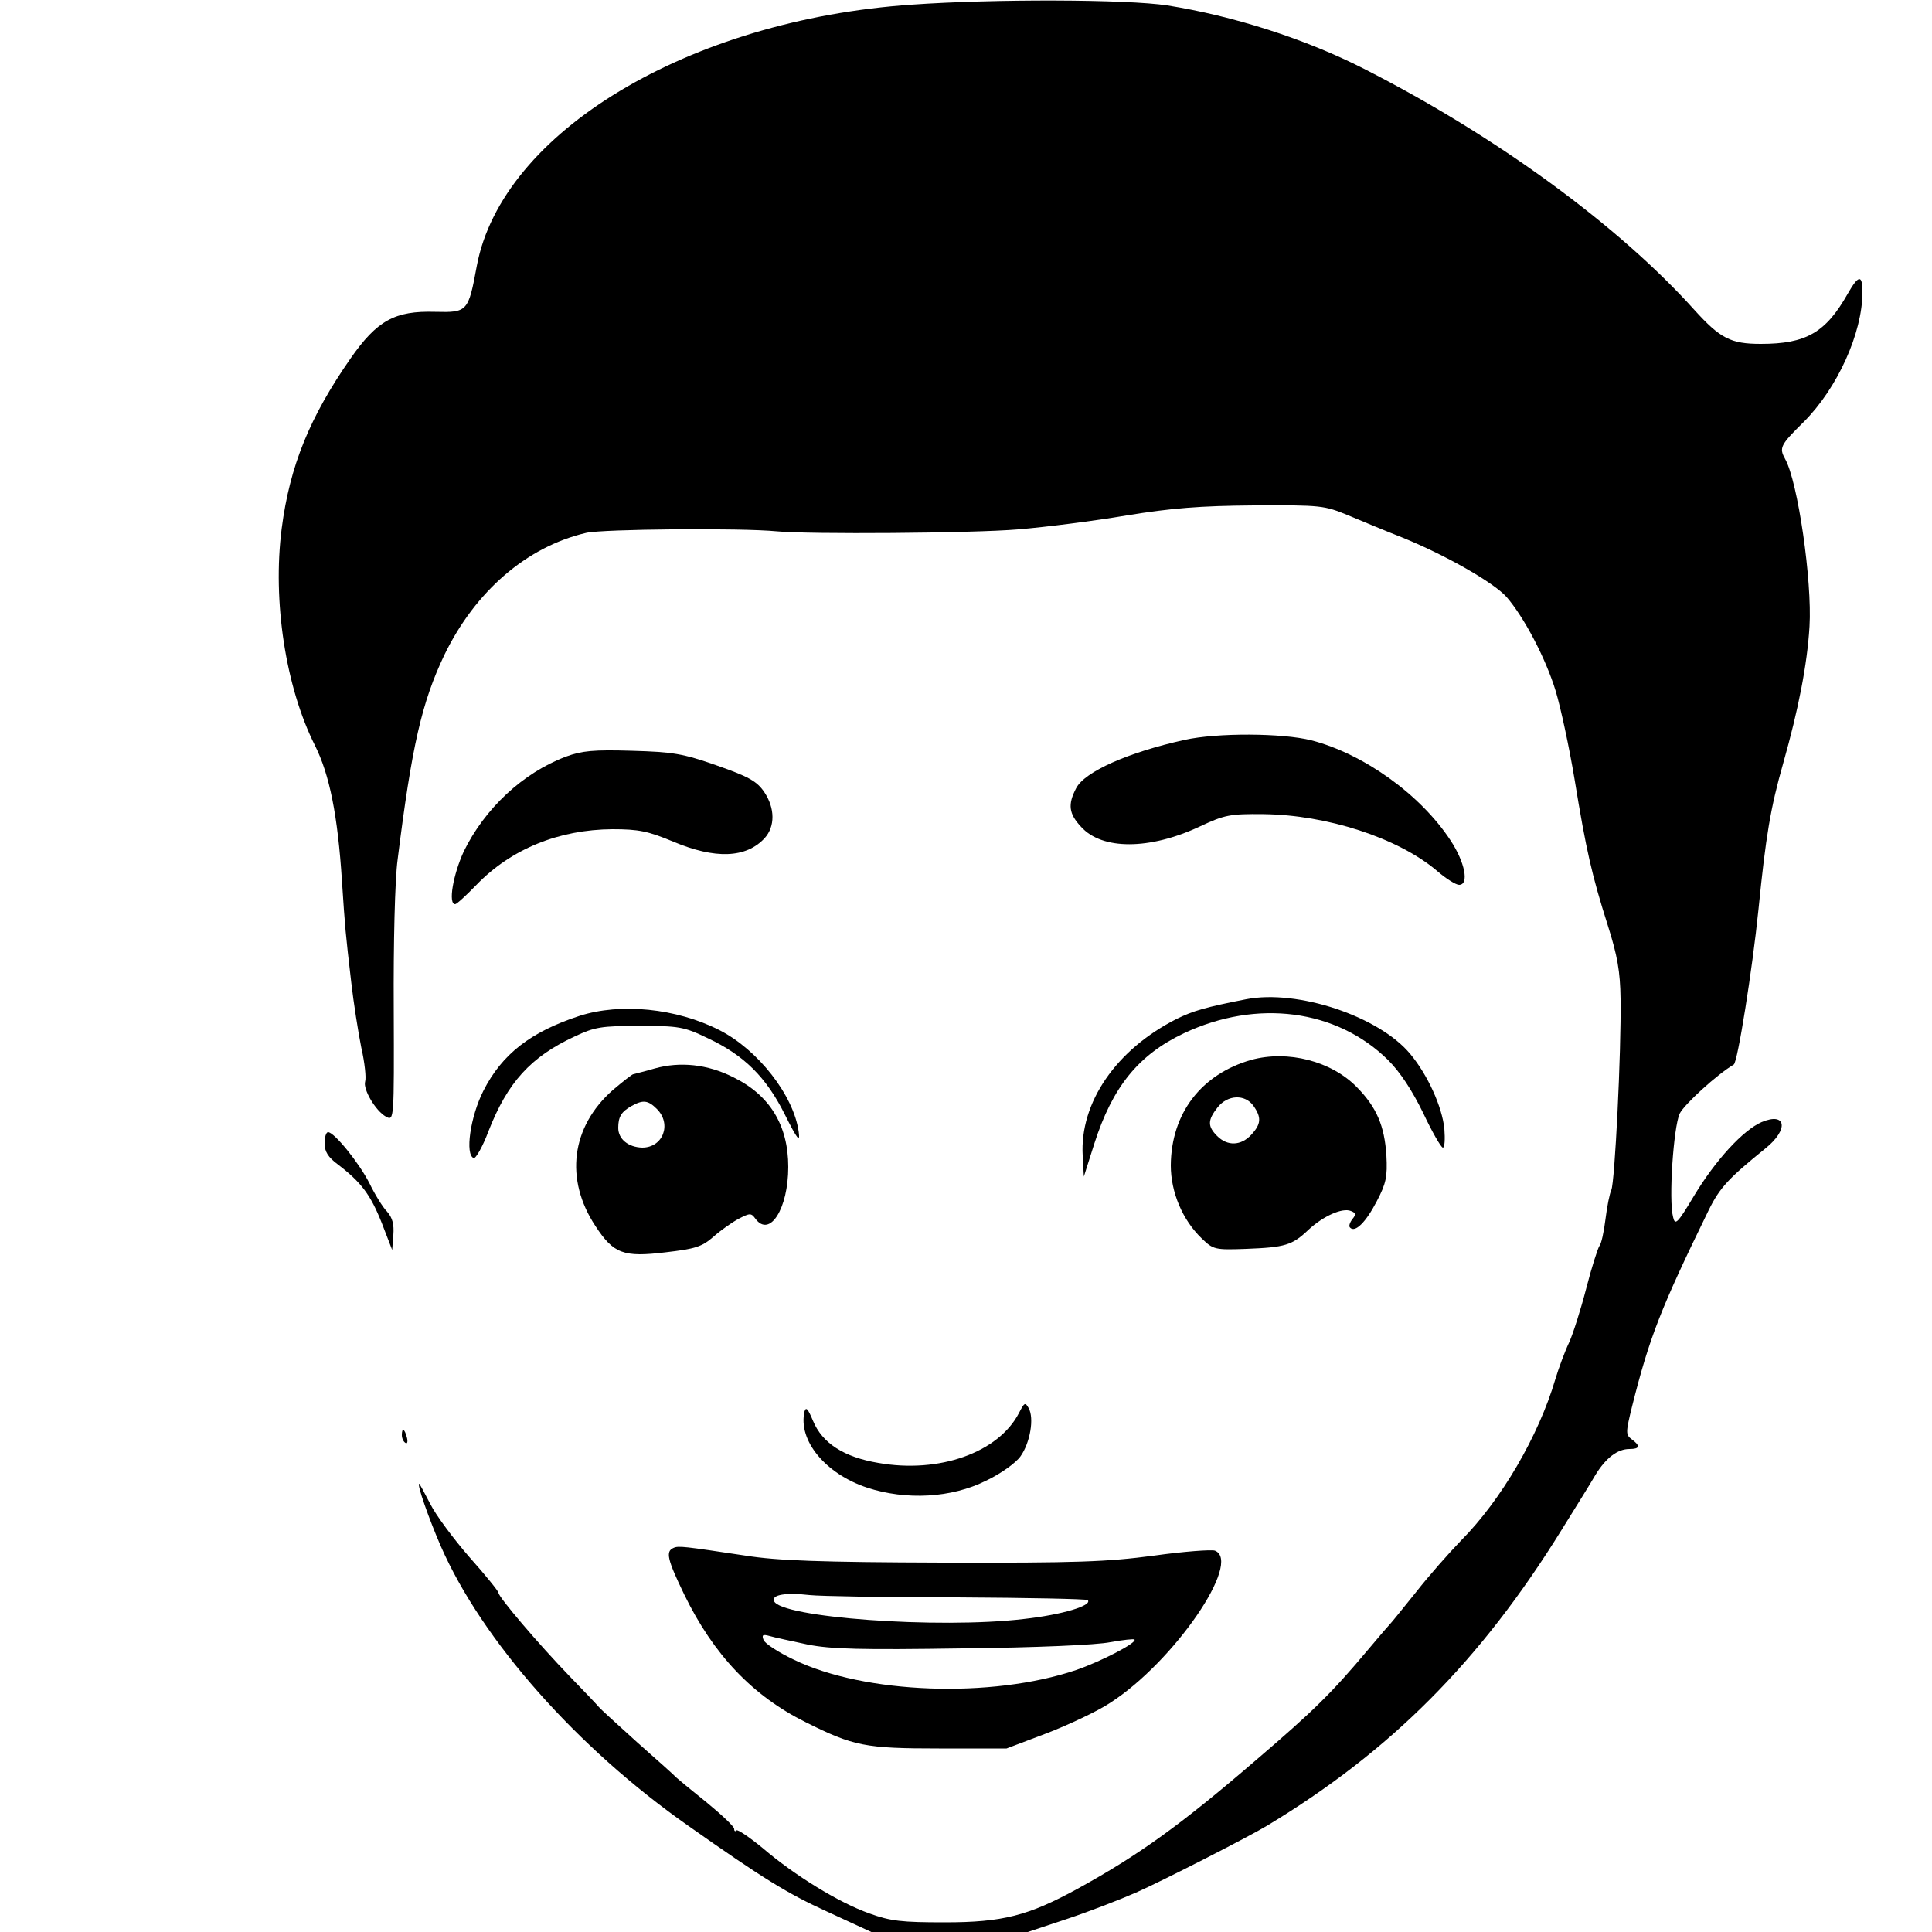
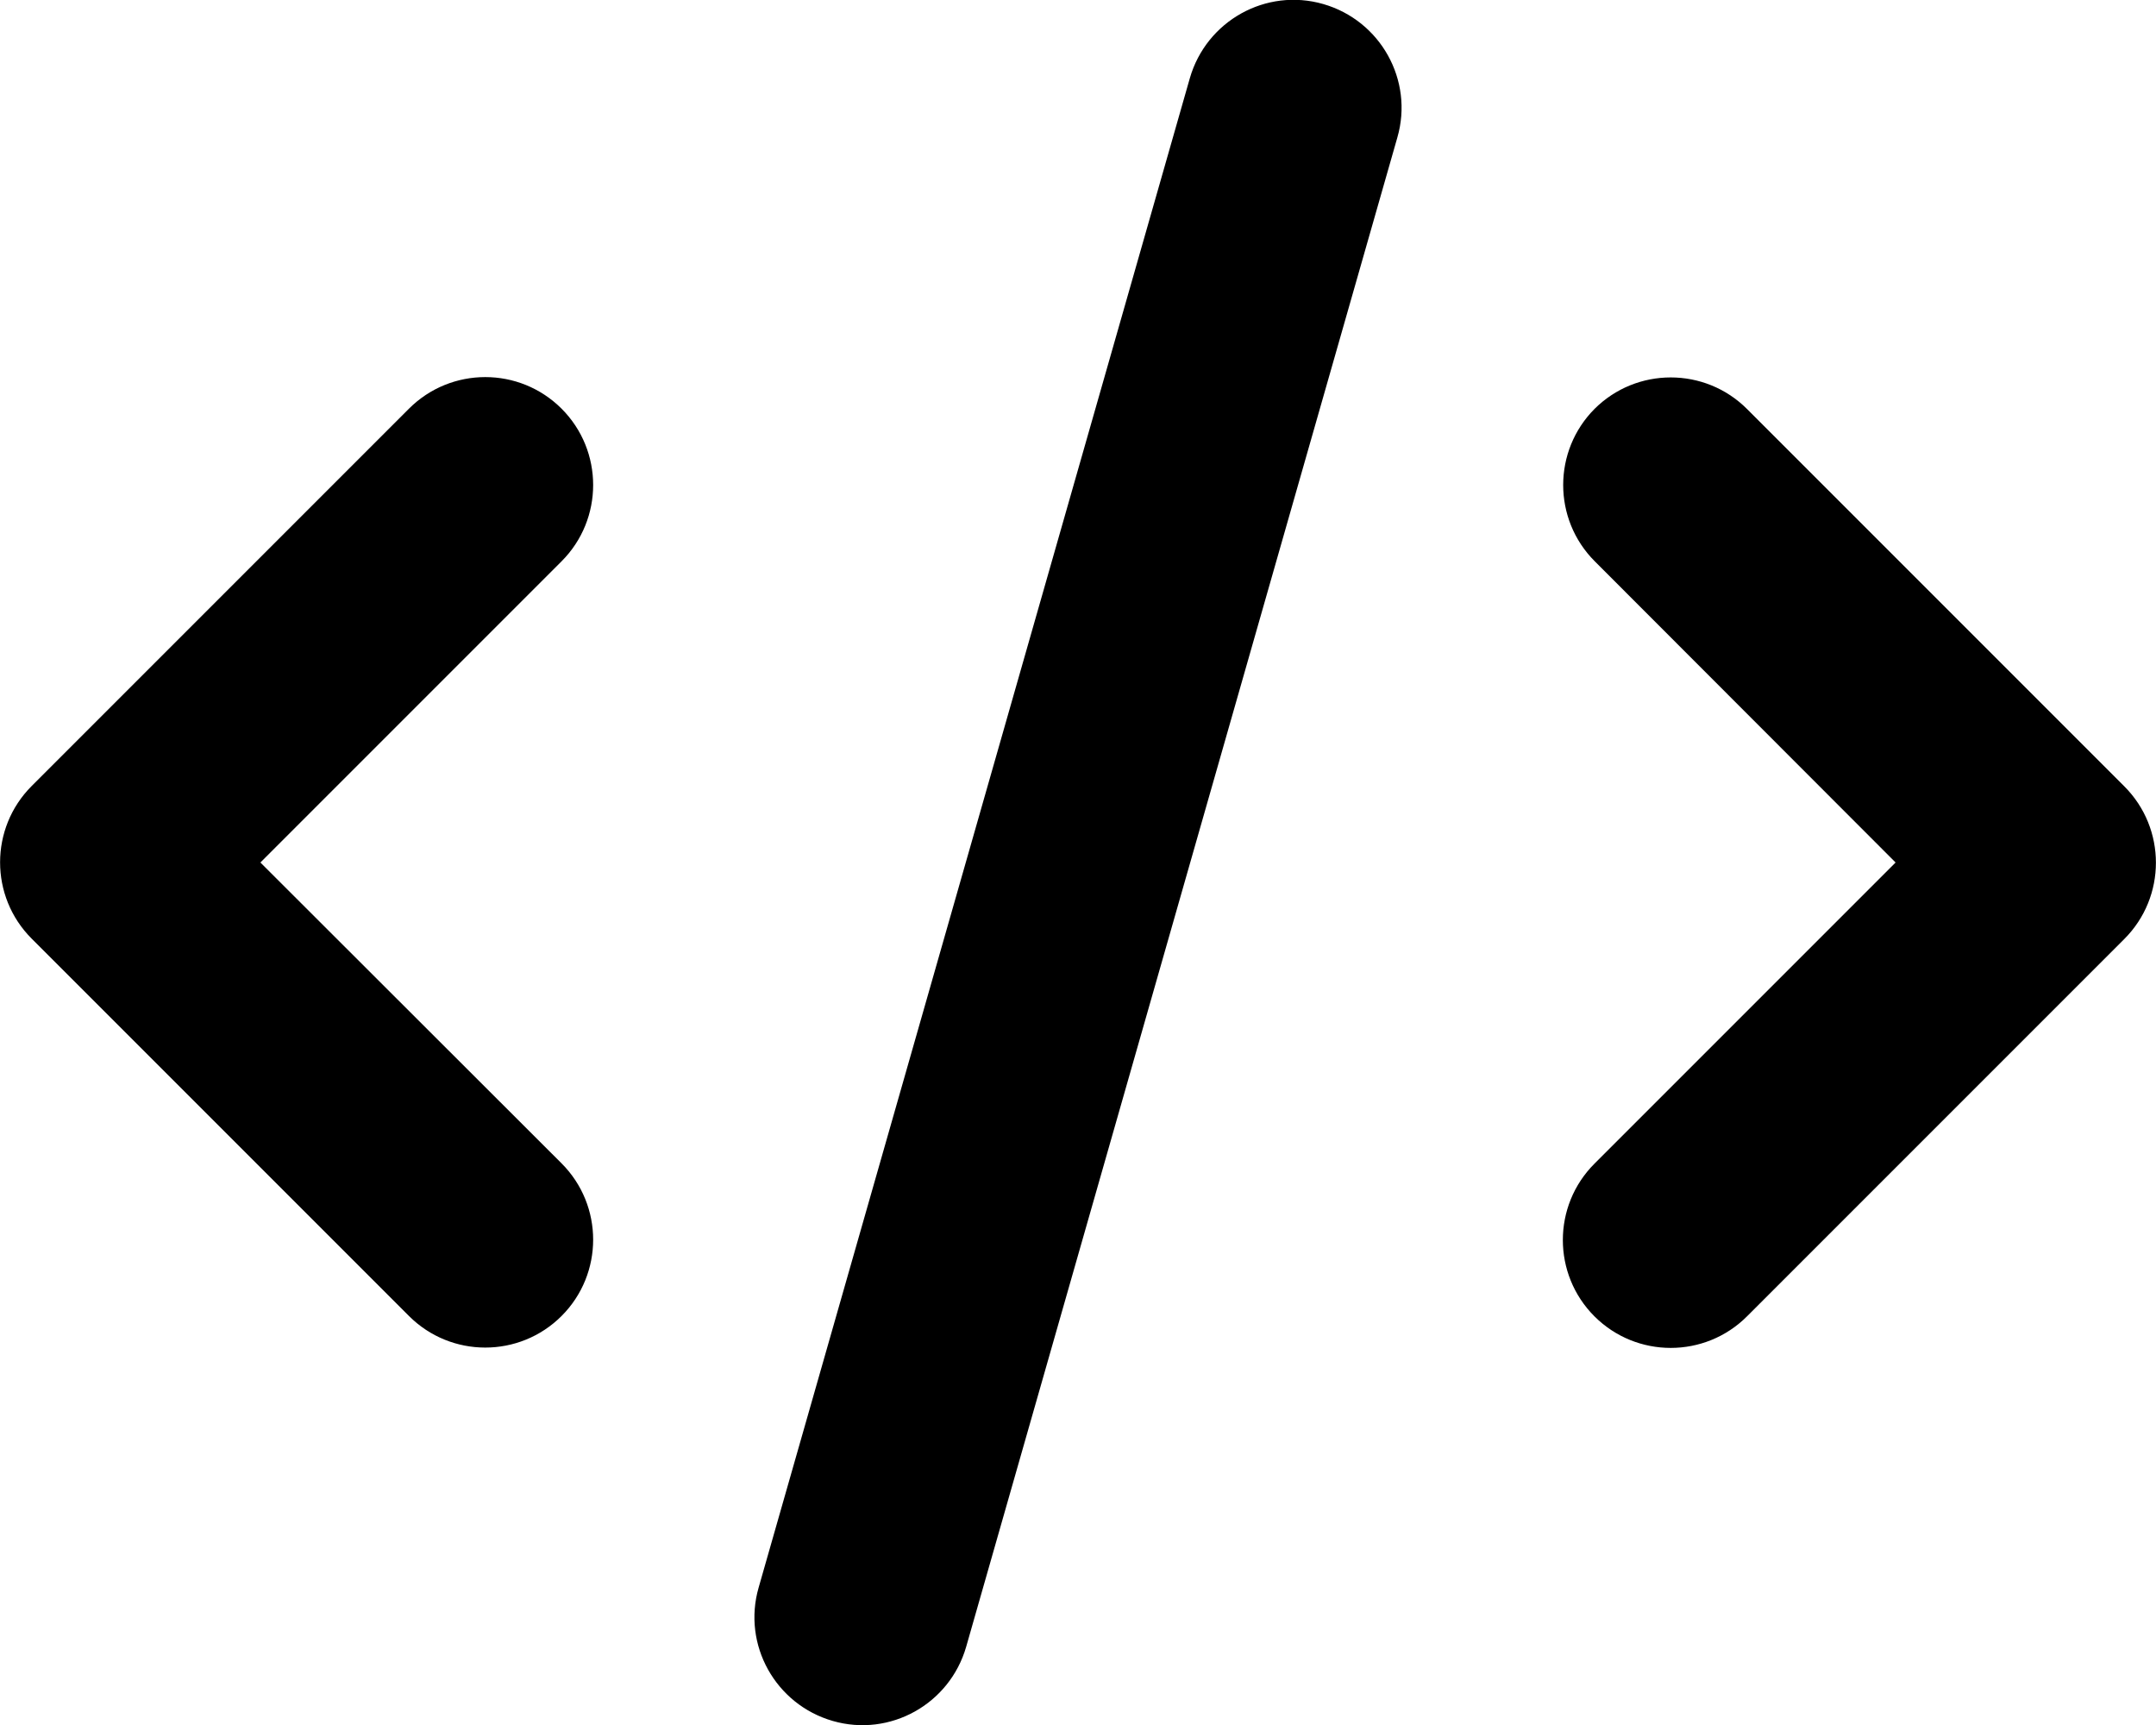
- <svg xmlns="http://www.w3.org/2000/svg" version="1.0" width="500pt" height="500pt" viewBox="0 0 500 500" preserveAspectRatio="xMidYMid meet">
-   <g transform="translate(0,500) scale(0.1,-0.1)" fill="#000000" stroke="none">
-     <path d="M2360 4988 c-577 -39 -1061 -330 -1126 -676 -22 -119 -24 -121 -108 -119 -104 3 -150 -22 -219 -121 -105 -151 -157 -277 -178 -440 -24 -187 10 -410 86 -561 38 -76 59 -181 70 -351 8 -122 9 -133 24 -262 6 -53 18 -129 26 -169 9 -39 13 -79 10 -88 -6 -20 27 -76 54 -91 21 -11 21 -10 20 282 -1 166 3 332 10 383 37 297 63 408 121 530 80 165 213 280 367 316 44 10 400 13 493 4 84 -8 507 -5 625 5 72 6 198 22 280 36 116 19 191 25 330 26 175 1 182 0 245 -26 36 -15 98 -41 139 -57 111 -45 236 -116 270 -154 45 -52 101 -158 127 -243 13 -43 35 -145 49 -229 30 -184 45 -249 86 -378 25 -79 32 -119 33 -190 2 -138 -15 -477 -24 -495 -4 -8 -11 -42 -15 -75 -4 -33 -11 -65 -16 -70 -4 -6 -20 -55 -34 -110 -14 -54 -34 -117 -44 -139 -11 -23 -27 -66 -36 -96 -43 -146 -140 -312 -243 -416 -32 -33 -85 -93 -117 -134 -33 -41 -62 -77 -65 -80 -3 -3 -30 -34 -60 -70 -94 -112 -141 -158 -287 -283 -195 -168 -304 -247 -464 -335 -128 -70 -194 -87 -344 -87 -111 0 -140 3 -195 23 -79 28 -193 98 -276 169 -34 28 -65 49 -68 46 -3 -4 -6 -2 -6 4 0 6 -33 37 -72 69 -40 32 -75 61 -78 64 -3 4 -48 44 -100 90 -52 47 -97 88 -100 92 -3 4 -37 40 -76 80 -81 84 -184 205 -184 216 0 4 -34 46 -75 92 -41 47 -87 109 -101 137 -15 29 -28 53 -29 53 -7 0 26 -93 56 -162 107 -244 353 -522 640 -723 193 -136 256 -175 359 -222 l115 -53 202 0 203 0 102 34 c57 19 137 50 178 68 66 29 293 145 339 173 320 193 552 426 762 765 36 58 76 122 88 143 27 44 57 67 88 67 27 0 29 8 6 25 -16 12 -16 17 1 86 45 179 74 253 198 507 29 59 52 83 147 160 61 49 54 95 -10 68 -48 -21 -119 -98 -175 -191 -43 -72 -49 -77 -54 -55 -12 44 1 233 17 268 12 24 96 101 140 127 10 6 48 245 64 402 19 190 31 262 64 378 39 138 62 254 68 354 7 117 -30 374 -63 433 -16 29 -13 36 48 96 87 87 152 230 152 336 0 46 -10 45 -38 -4 -57 -101 -108 -130 -225 -130 -78 0 -105 14 -172 88 -196 218 -513 450 -855 624 -153 78 -339 137 -509 164 -105 16 -449 17 -661 2z" />
-     <path d="M3065 3085 c-145 -32 -258 -82 -280 -125 -22 -42 -19 -66 13 -100 54 -60 177 -60 307 1 64 30 78 33 165 32 164 -2 347 -61 448 -146 24 -21 50 -37 58 -37 27 0 15 59 -22 115 -78 119 -225 224 -360 259 -75 19 -244 20 -329 1z" />
-     <path d="M1465 3042 c-112 -42 -211 -135 -265 -246 -27 -59 -41 -136 -22 -136 4 0 29 23 55 50 90 93 213 143 352 144 68 0 92 -5 157 -32 109 -46 189 -43 237 9 27 30 27 77 -1 119 -19 28 -40 40 -123 69 -88 31 -114 35 -220 38 -99 3 -129 0 -170 -15z" />
-     <path d="M3225 2414 c-107 -21 -137 -30 -180 -51 -156 -79 -251 -216 -243 -354 l3 -54 27 85 c47 147 114 230 232 286 189 89 395 62 528 -69 32 -32 62 -78 91 -137 23 -49 46 -89 51 -90 5 0 6 22 4 49 -6 57 -43 139 -88 193 -81 98 -292 168 -425 142z" />
-     <path d="M1500 2371 c-126 -41 -201 -99 -249 -194 -34 -67 -48 -166 -25 -174 5 -2 23 29 38 69 49 126 109 193 224 246 51 24 68 27 167 27 102 0 115 -2 177 -32 94 -44 151 -101 199 -197 33 -66 40 -74 36 -45 -13 94 -105 212 -205 263 -112 57 -256 71 -362 37z" />
-     <path d="M3238 2257 c-129 -37 -207 -138 -208 -273 0 -69 30 -141 80 -189 30 -29 34 -30 116 -27 100 4 118 9 161 50 38 35 87 57 109 48 13 -5 14 -9 4 -21 -7 -9 -10 -19 -6 -22 13 -14 41 14 69 68 24 46 28 63 25 119 -5 76 -25 124 -76 176 -66 68 -179 97 -274 71z m6 -119 c21 -30 20 -47 -6 -75 -26 -28 -61 -30 -88 -3 -25 25 -25 41 1 74 26 33 71 35 93 4z" />
-     <path d="M1695 2235 c-27 -8 -53 -14 -56 -15 -3 0 -27 -19 -53 -41 -108 -95 -125 -231 -45 -352 47 -72 73 -81 181 -68 77 9 94 14 124 40 19 17 49 38 66 47 29 15 32 15 43 0 37 -50 85 26 85 134 0 108 -48 186 -142 232 -67 34 -138 41 -203 23z m5 -105 c39 -39 16 -100 -38 -100 -36 1 -62 22 -62 51 0 29 8 42 35 57 29 16 42 15 65 -8z" />
-     <path d="M840 2041 c0 -21 9 -36 35 -55 60 -46 84 -78 113 -151 l27 -70 3 39 c2 27 -2 44 -16 60 -11 11 -32 45 -46 74 -27 53 -91 132 -107 132 -5 0 -9 -13 -9 -29z" />
-     <path d="M2637 1343 c-53 -102 -206 -157 -364 -129 -89 15 -145 51 -169 109 -13 31 -18 37 -22 24 -17 -75 54 -161 162 -197 101 -33 218 -27 308 18 38 18 77 46 89 63 25 35 36 99 21 125 -9 16 -11 14 -25 -13z" />
-     <path d="M1040 1286 c0 -8 4 -17 9 -20 5 -4 7 3 4 14 -6 23 -13 26 -13 6z" />
-     <path d="M1743 994 c-21 -9 -16 -30 28 -121 76 -156 177 -262 314 -330 124 -62 154 -68 345 -68 l175 0 103 39 c57 22 132 57 165 79 165 106 343 366 271 394 -9 3 -80 -2 -158 -13 -121 -16 -198 -19 -546 -18 -316 1 -428 5 -510 18 -160 24 -174 26 -187 20z m734 -128 c182 -1 334 -4 338 -7 13 -14 -66 -38 -166 -49 -221 -26 -632 4 -646 47 -6 16 32 22 92 15 28 -3 199 -6 382 -6z m-387 -122 c60 -12 139 -14 400 -10 192 2 349 9 383 16 33 6 61 9 63 7 8 -8 -87 -57 -151 -79 -219 -74 -548 -62 -731 27 -40 19 -75 42 -78 51 -5 13 -2 15 16 10 13 -4 57 -13 98 -22z" />
-   </g>
+ <svg xmlns="http://www.w3.org/2000/svg" viewBox="0 0 640 512">
+   <path d="M392.8 1.2c-17-4.9-34.7 5-39.6 22l-128 448c-4.9 17 5 34.7 22 39.6s34.7-5 39.6-22l128-448c4.9-17-5-34.7-22-39.6zm80.6 120.1c-12.5 12.5-12.5 32.8 0 45.3L562.7 256l-89.4 89.4c-12.5 12.5-12.5 32.8 0 45.3s32.8 12.5 45.3 0l112-112c12.5-12.5 12.5-32.8 0-45.3l-112-112c-12.5-12.5-32.8-12.5-45.3 0zm-306.7 0c-12.5-12.5-32.8-12.5-45.3 0l-112 112c-12.5 12.5-12.5 32.8 0 45.3l112 112c12.5 12.5 32.8 12.5 45.3 0s12.5-32.8 0-45.3L77.3 256l89.4-89.4c12.5-12.5 12.5-32.8 0-45.3z" />
</svg>
